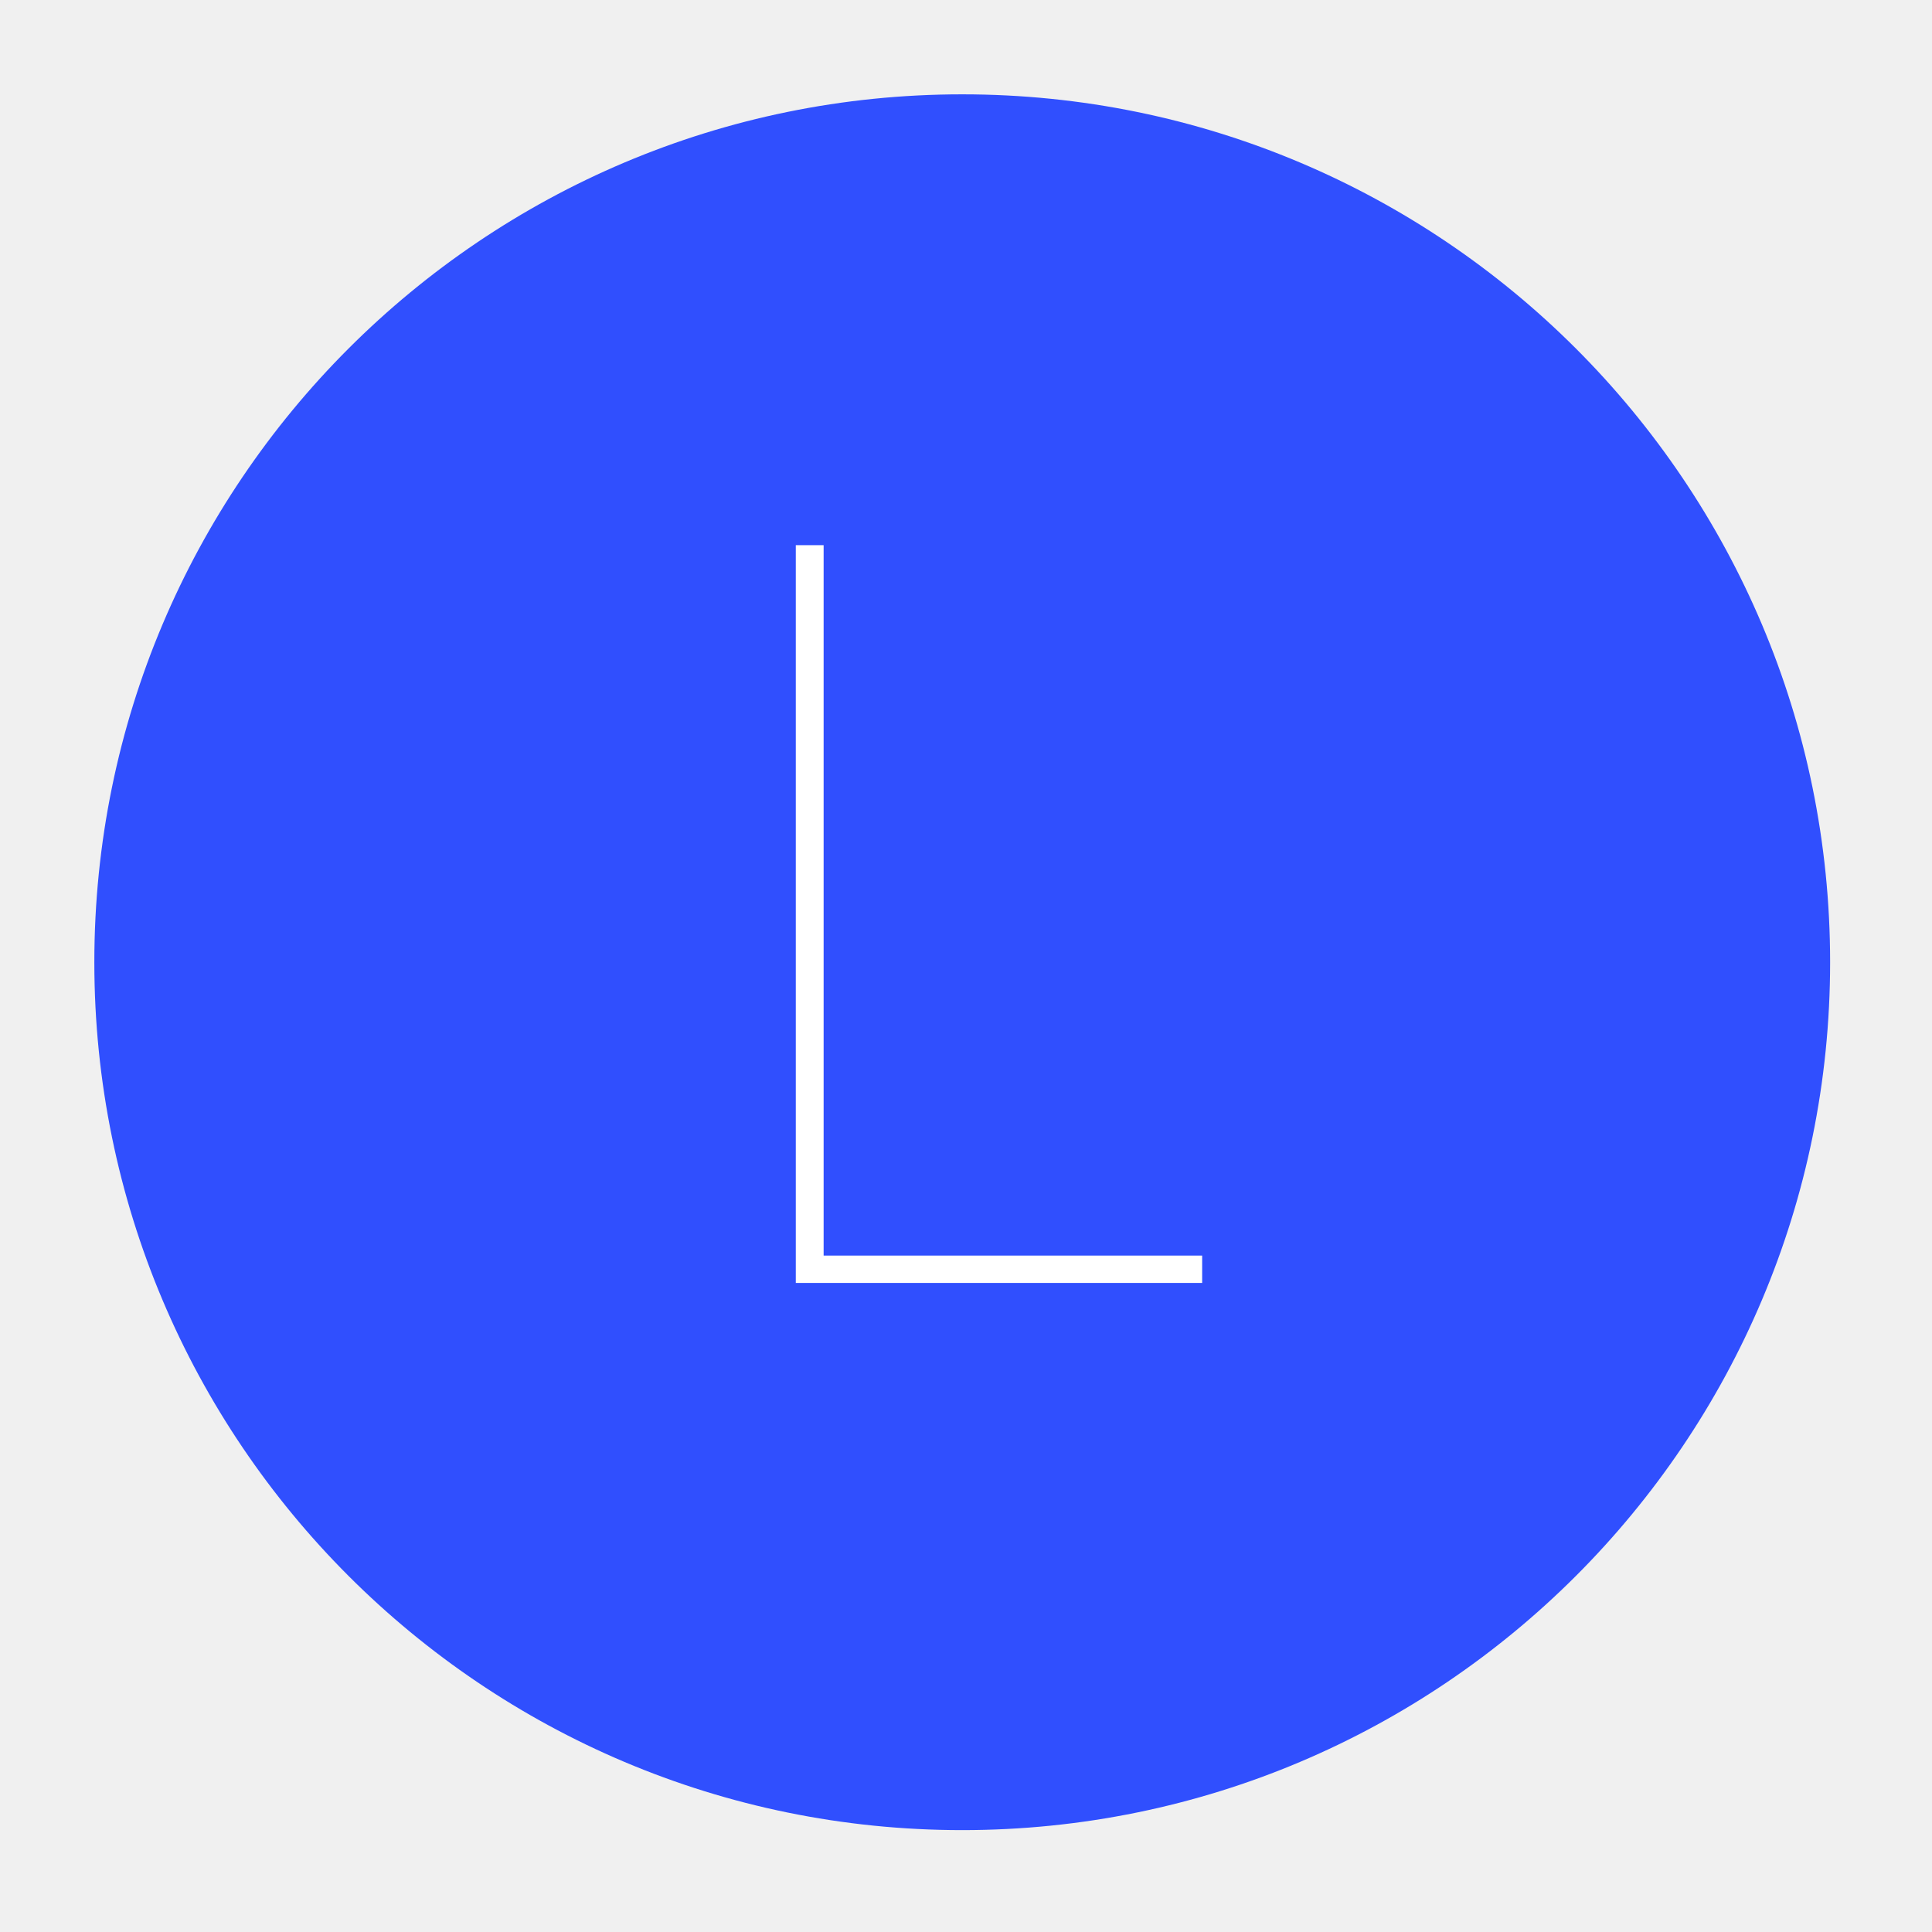
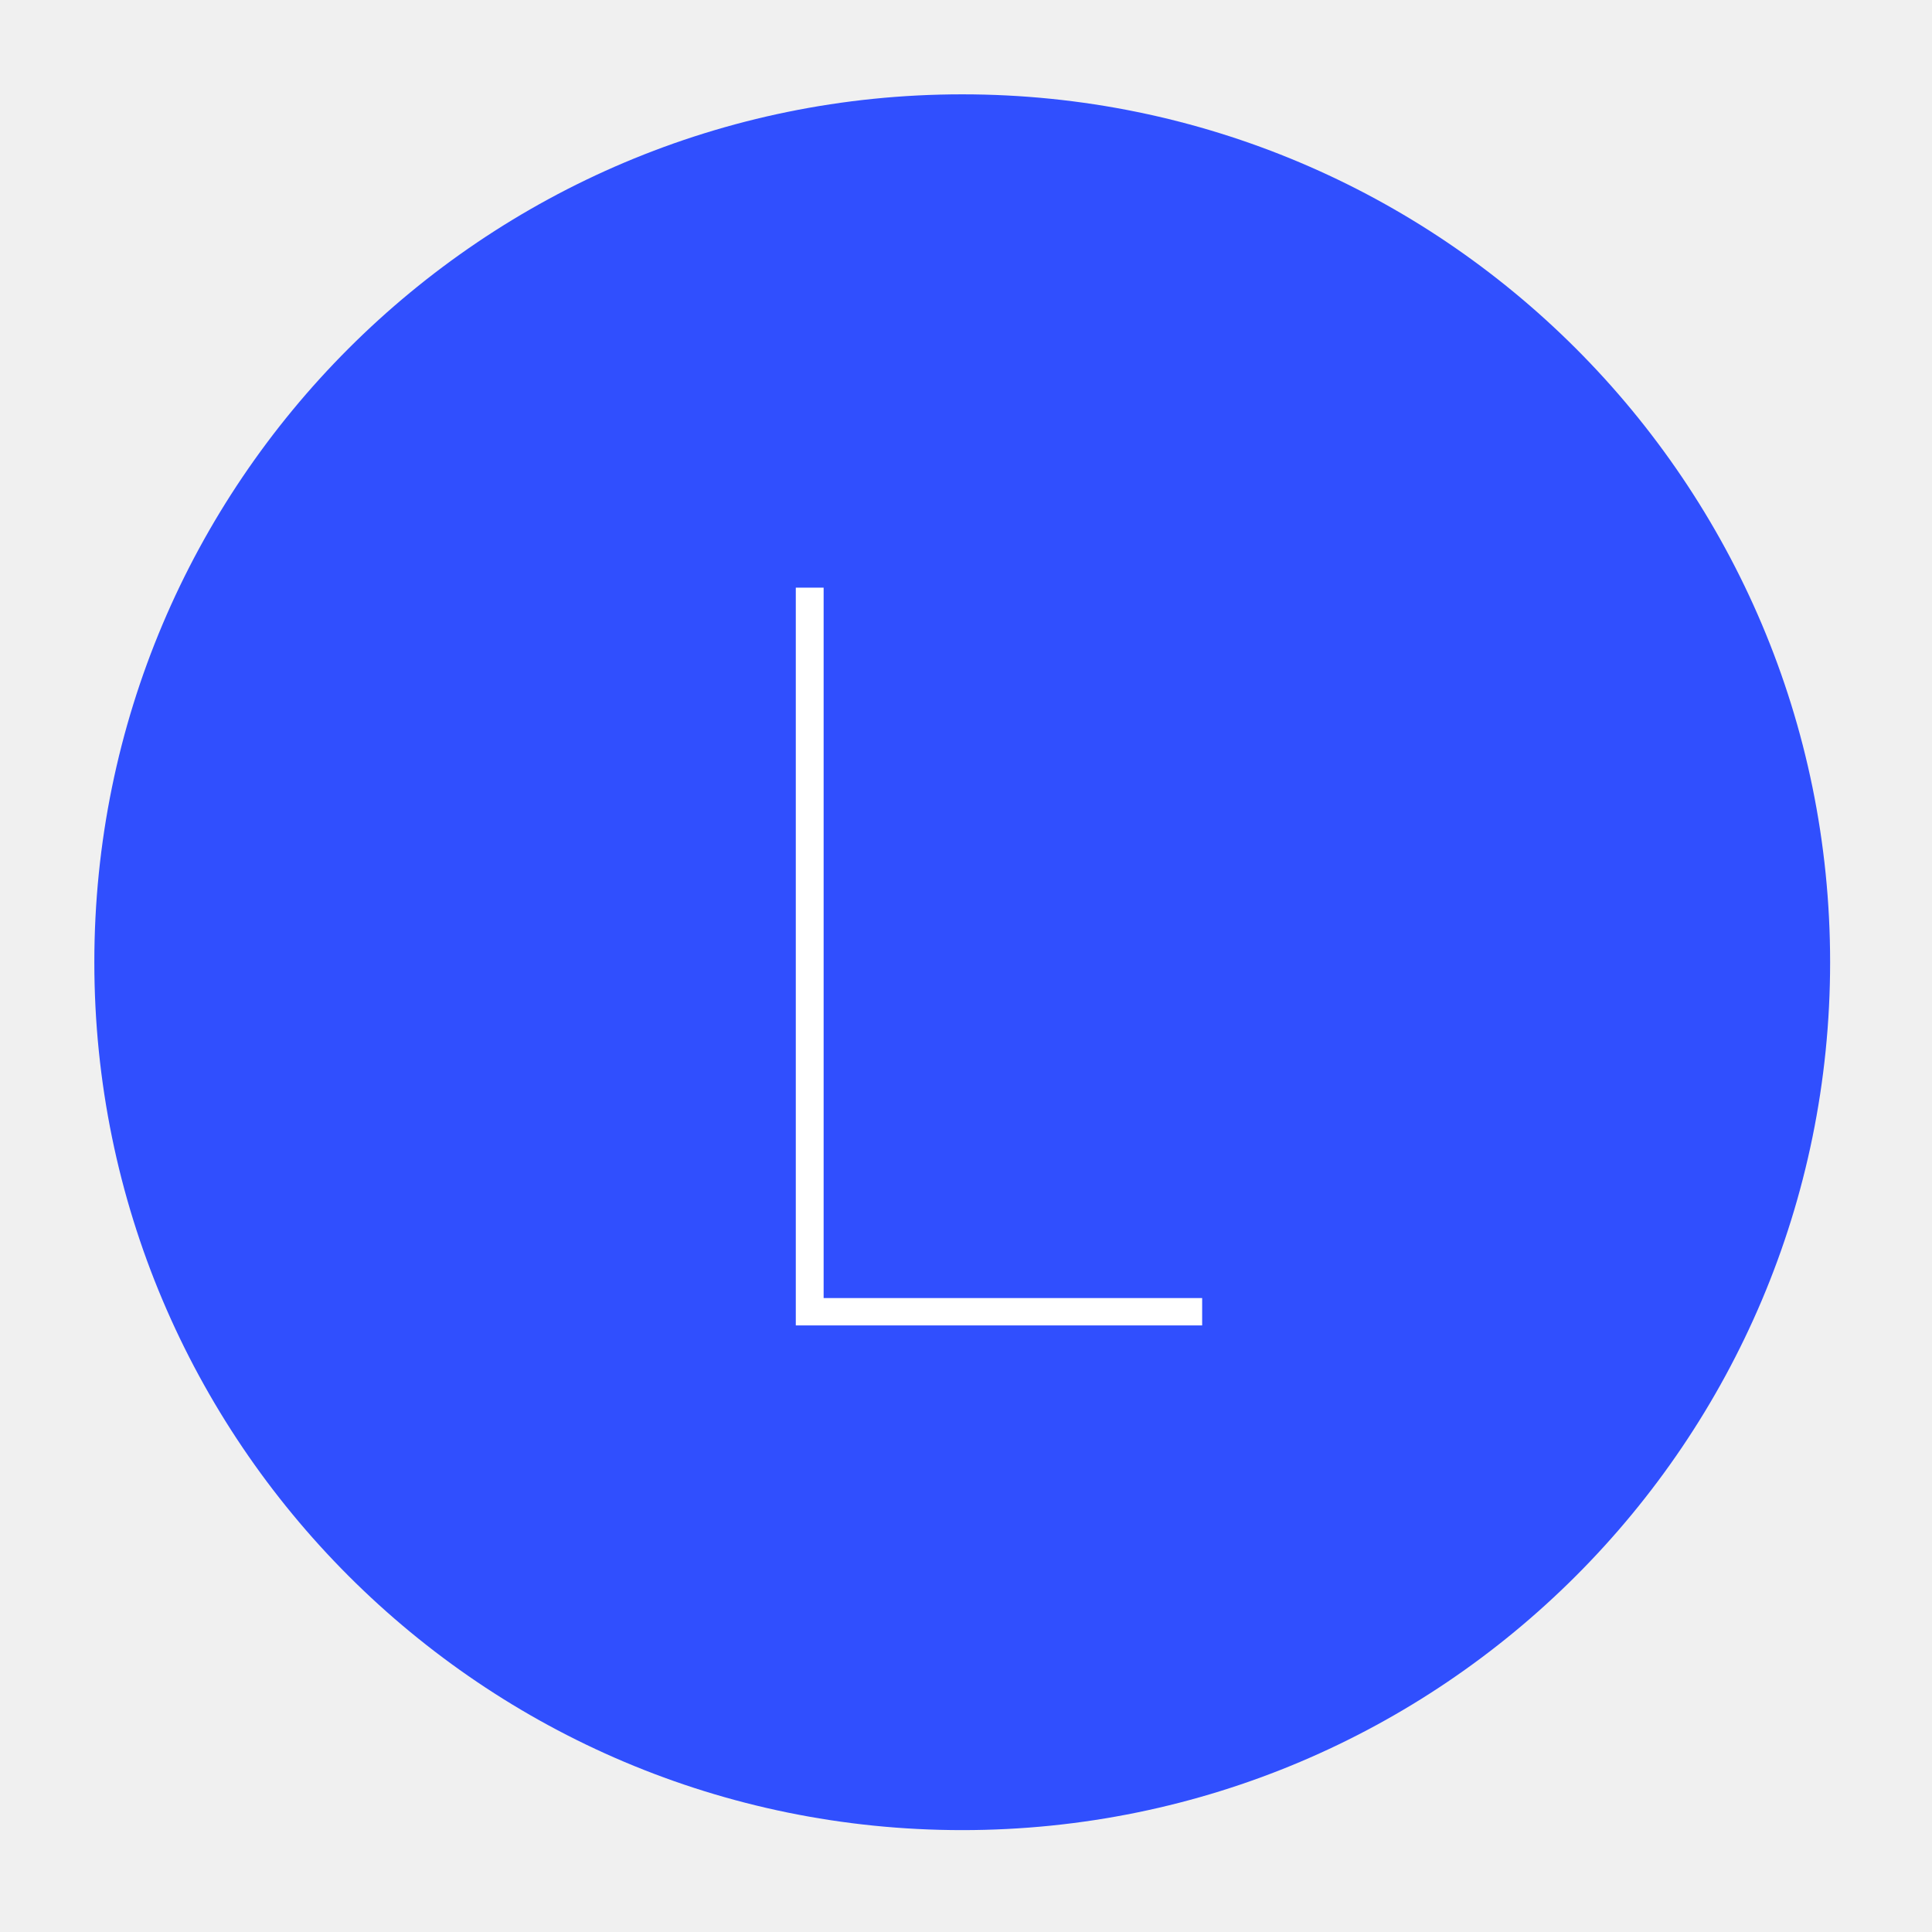
<svg xmlns="http://www.w3.org/2000/svg" width="532" height="532" viewBox="0 0 512 512">
  <circle cx="255" cy="255" r="230" fill="#304ffe" />
-   <text x="255" y="246" dominant-baseline="central" text-anchor="middle" fill="#fff" font-size="275" font-weight="100" font-family="Roboto">L</text>
+   <text x="255" y="255" dy="0.35em" text-anchor="middle" fill="#fff" font-size="275" font-weight="100" font-family="Roboto">L</text>
</svg>
